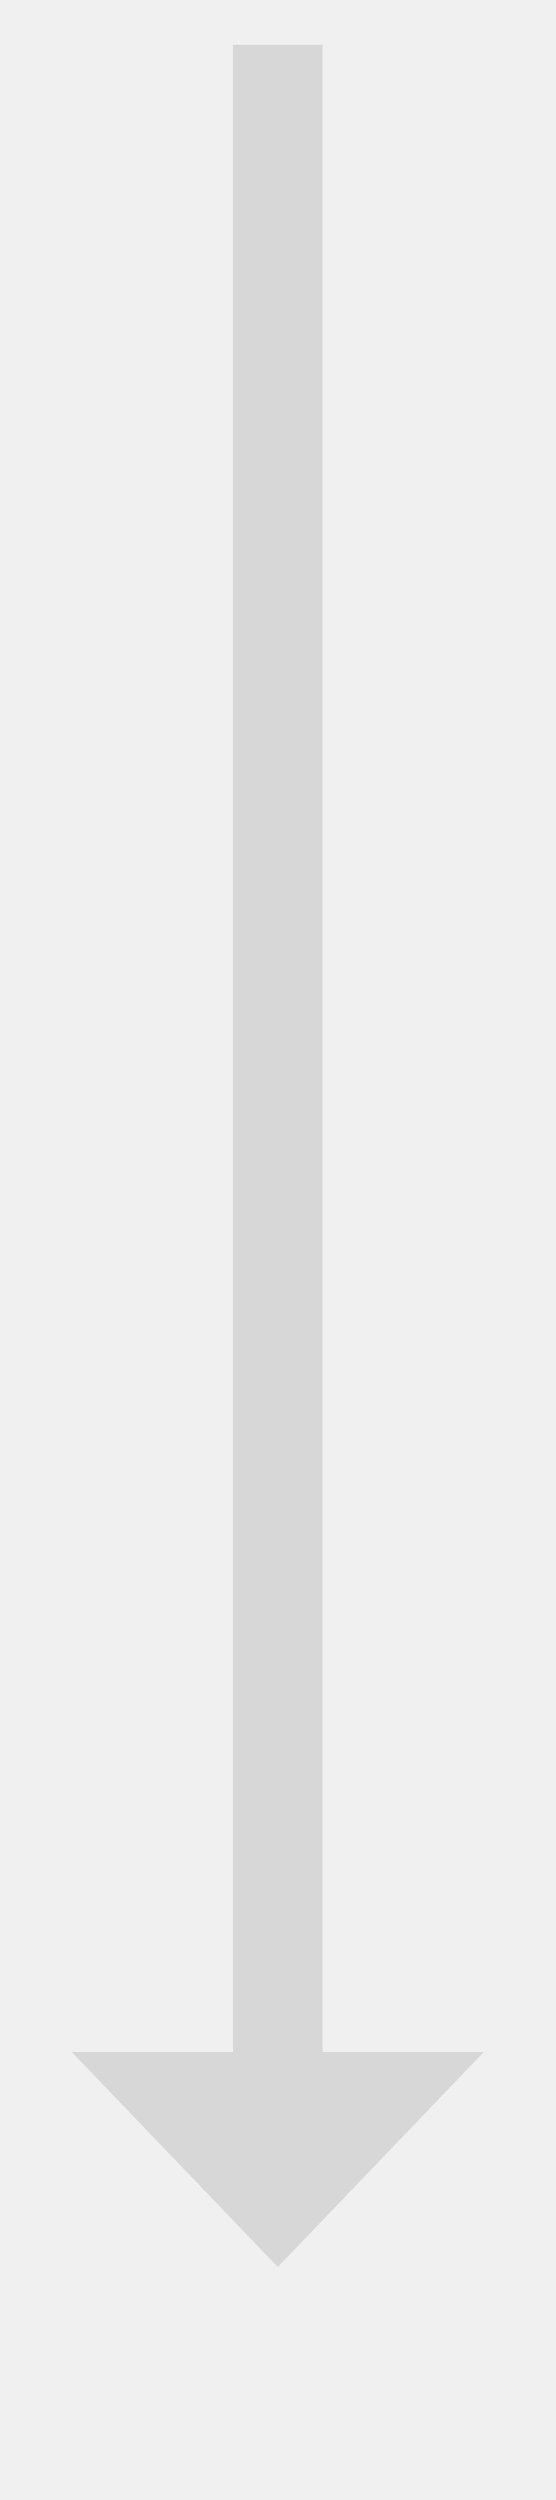
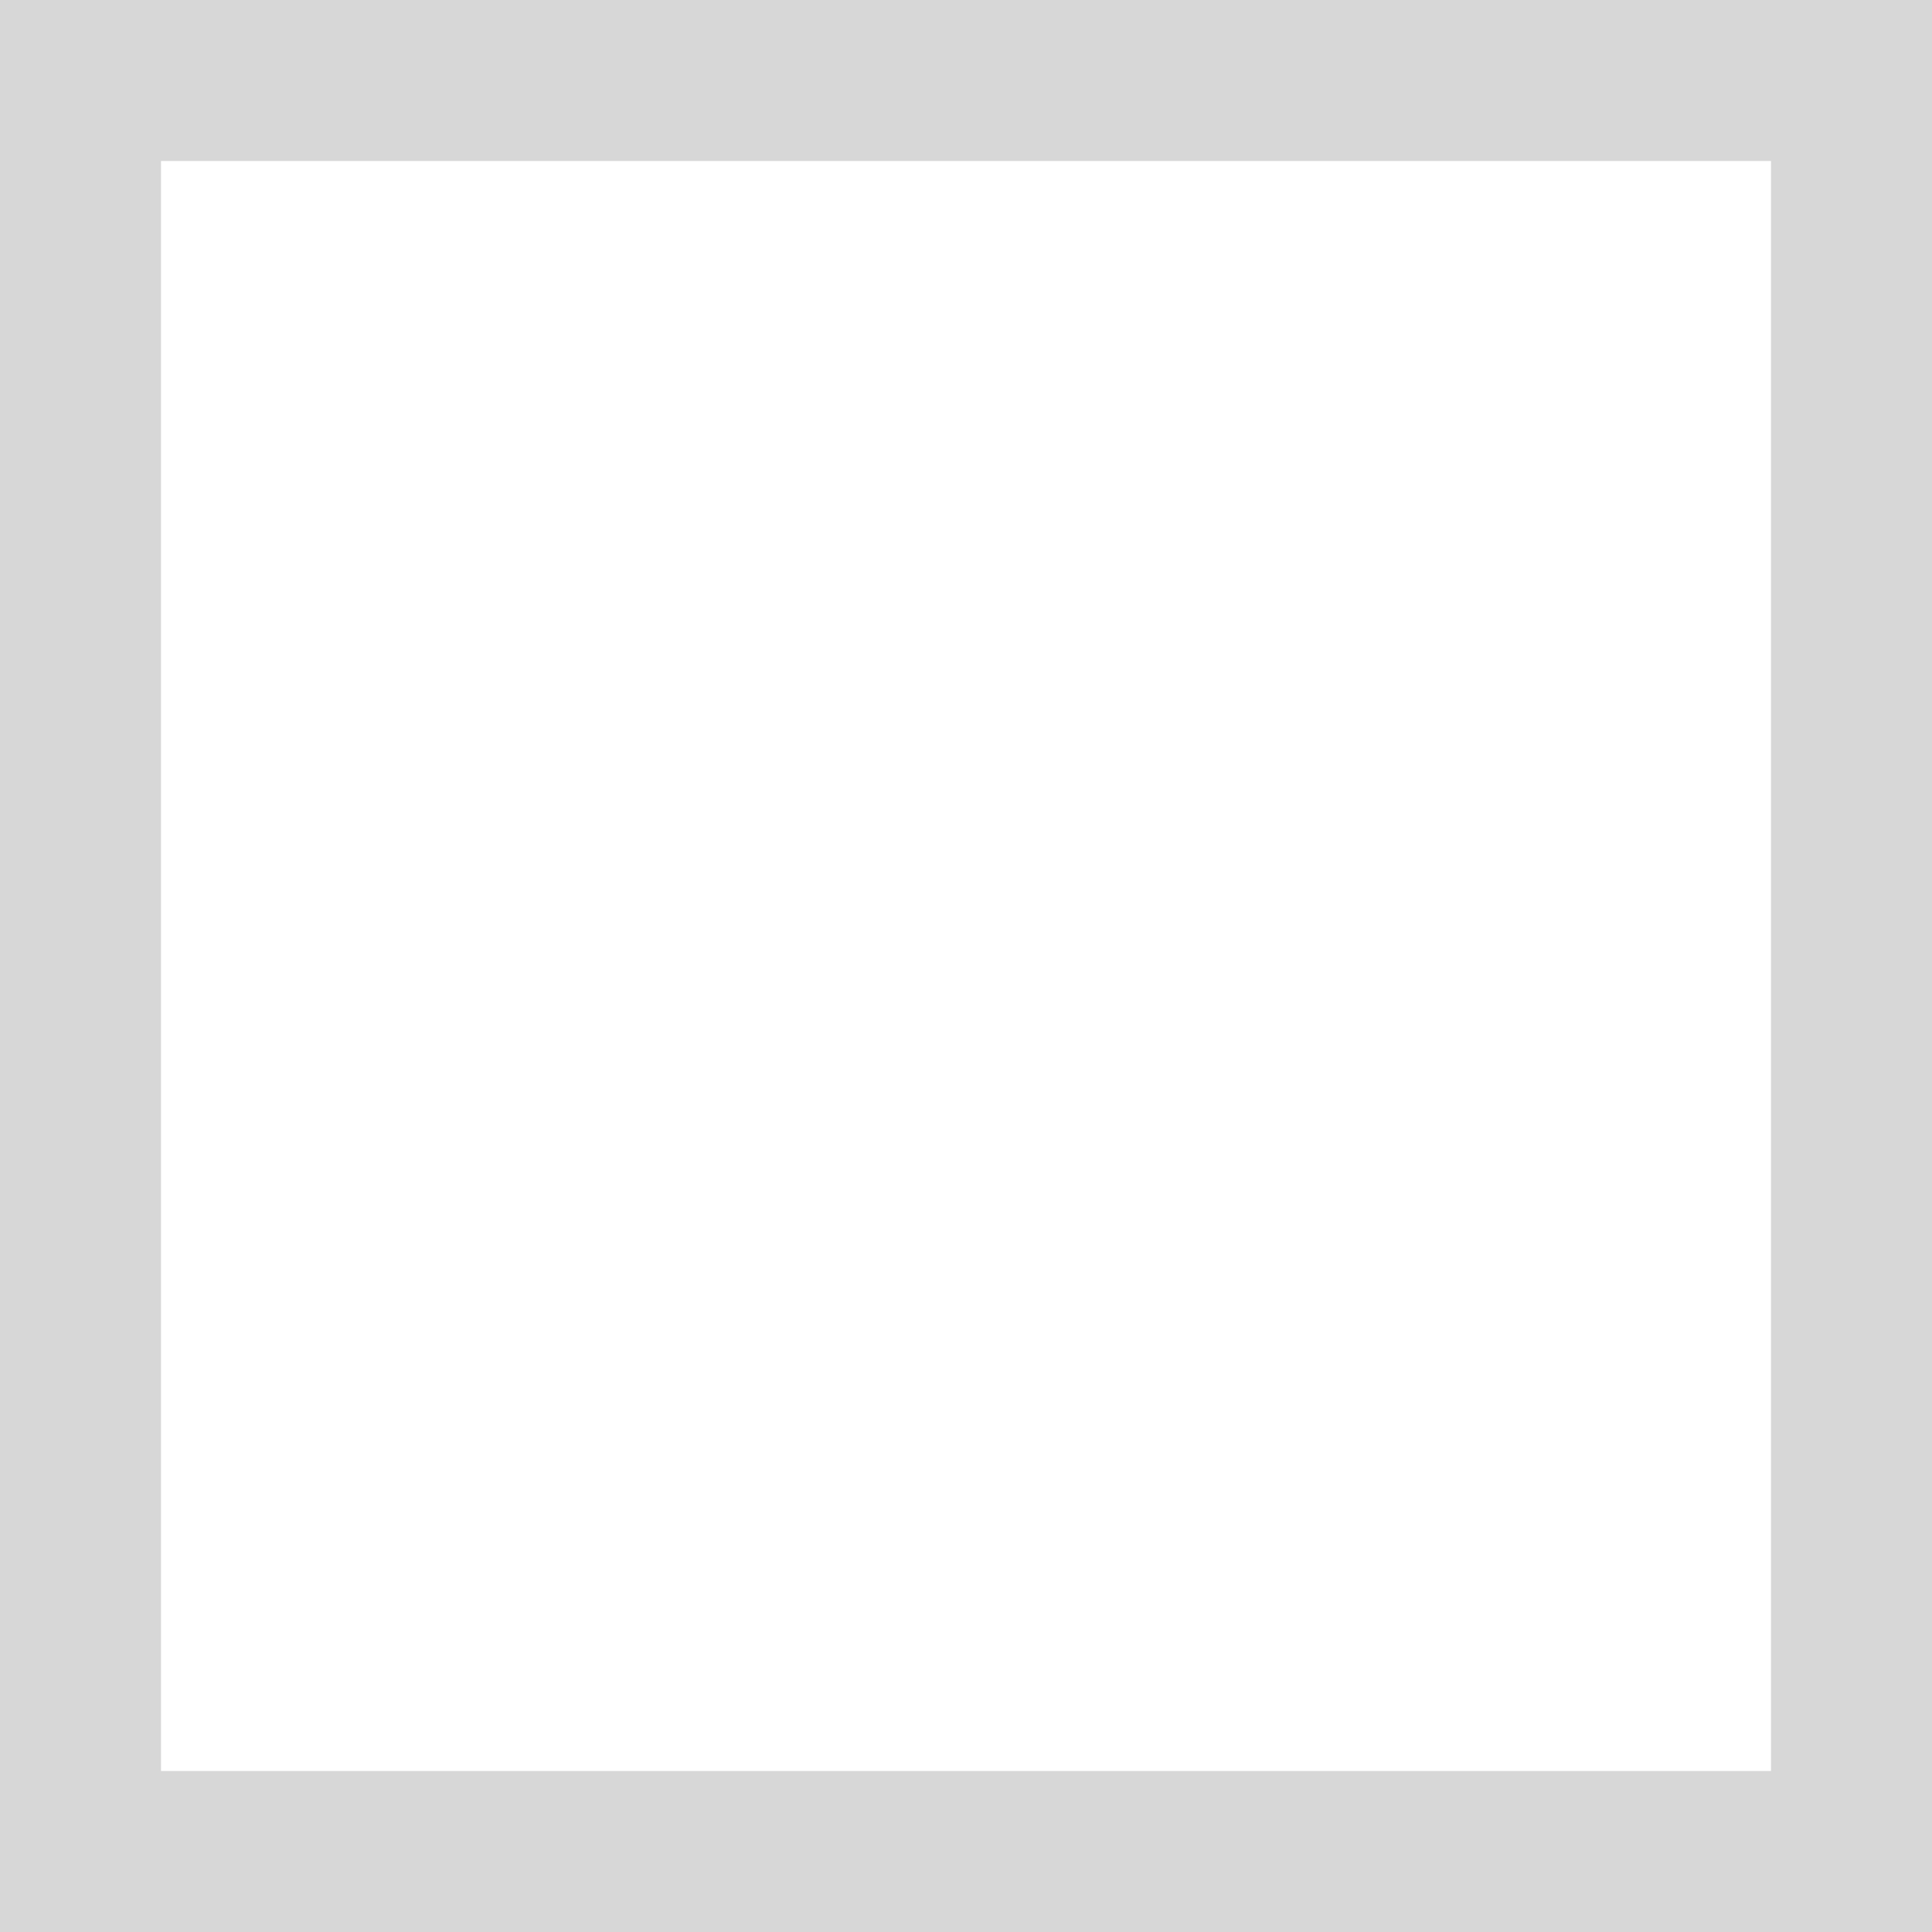
- <svg xmlns="http://www.w3.org/2000/svg" version="1.1" width="31px" height="139.5px">
-   <g transform="matrix(1 0 0 1 -431 -67.5 )">
-     <path d="M 435 182  L 446.5 194  L 458 182  L 435 182  Z " fill-rule="nonzero" fill="#d7d7d7" stroke="none" />
-     <path d="M 446.5 70  L 446.5 185  " stroke-width="5" stroke="#d7d7d7" fill="none" />
-   </g>
+ <svg xmlns="http://www.w3.org/2000/svg" version="1.1" width="12px" height="12px" viewBox="318 149.5  12 12">
+   <path d="M 318.5 150  L 329.5 150  L 329.5 161  L 318.5 161  L 318.5 150  Z " fill-rule="nonzero" fill="#ffffff" stroke="none" />
+   <path d="M 318.5 150  L 329.5 150  L 329.5 161  L 318.5 161  L 318.5 150  Z " stroke-width="1" stroke="#d7d7d7" fill="none" />
</svg>
